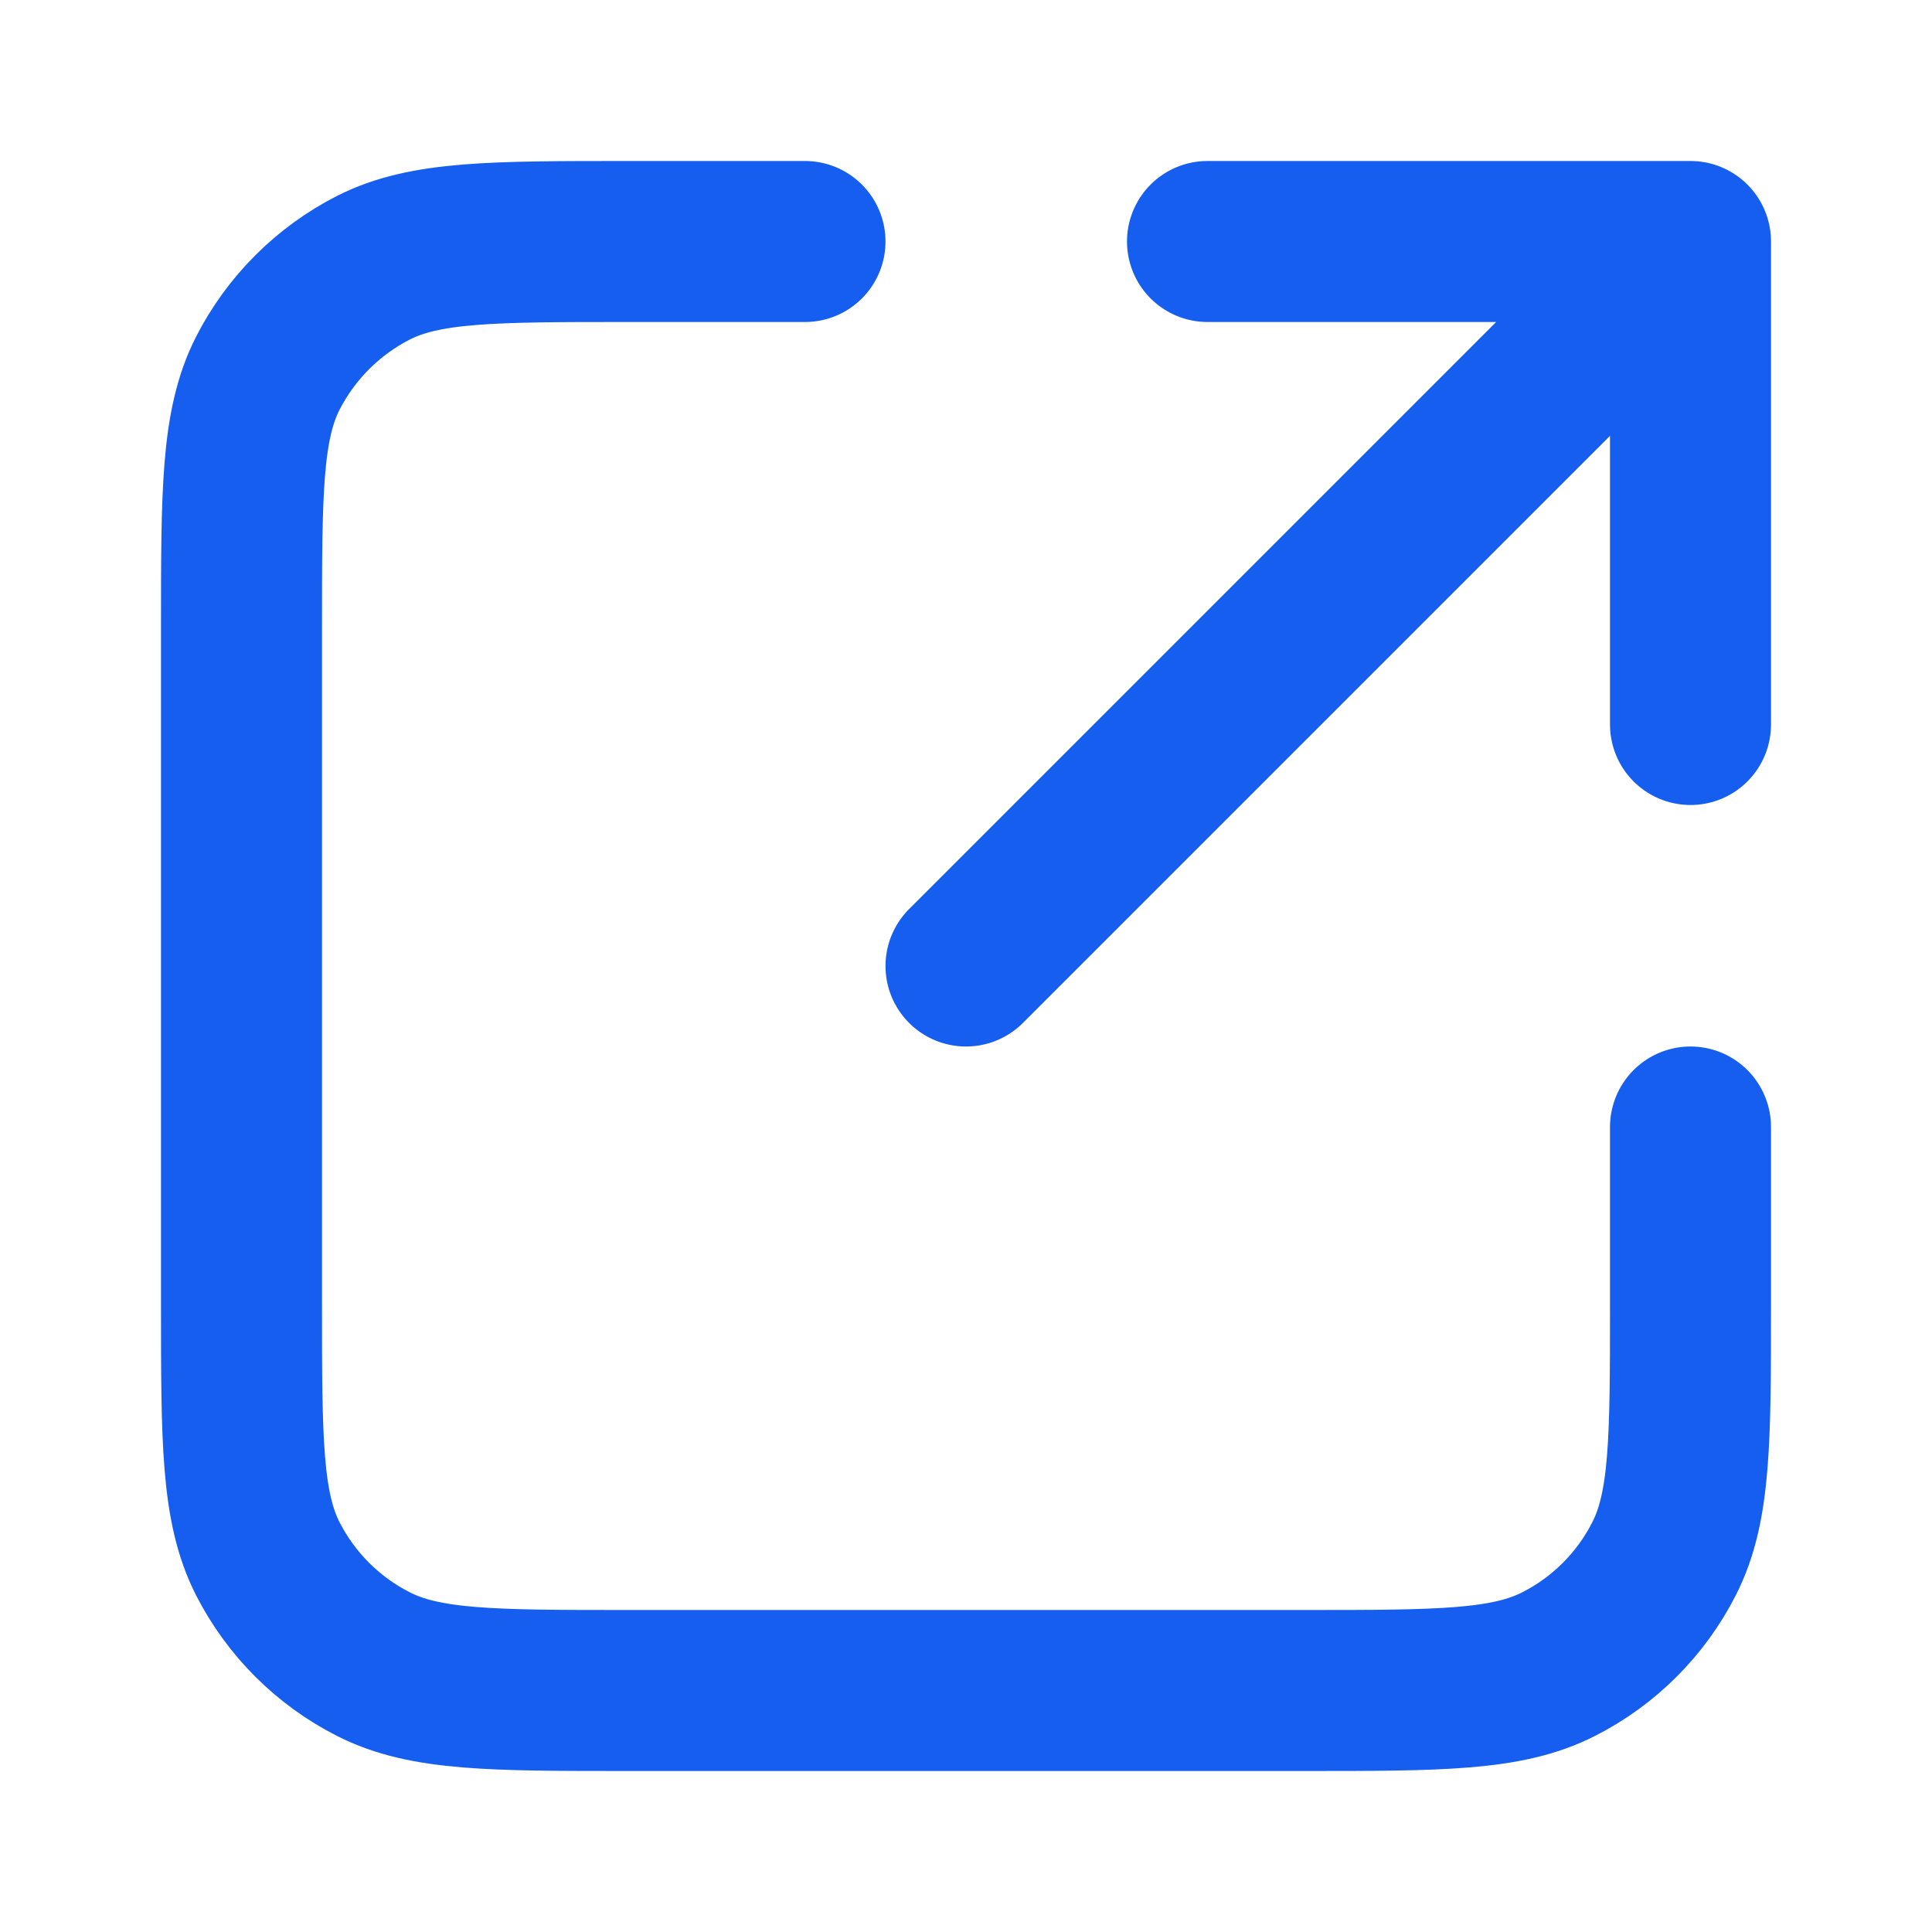
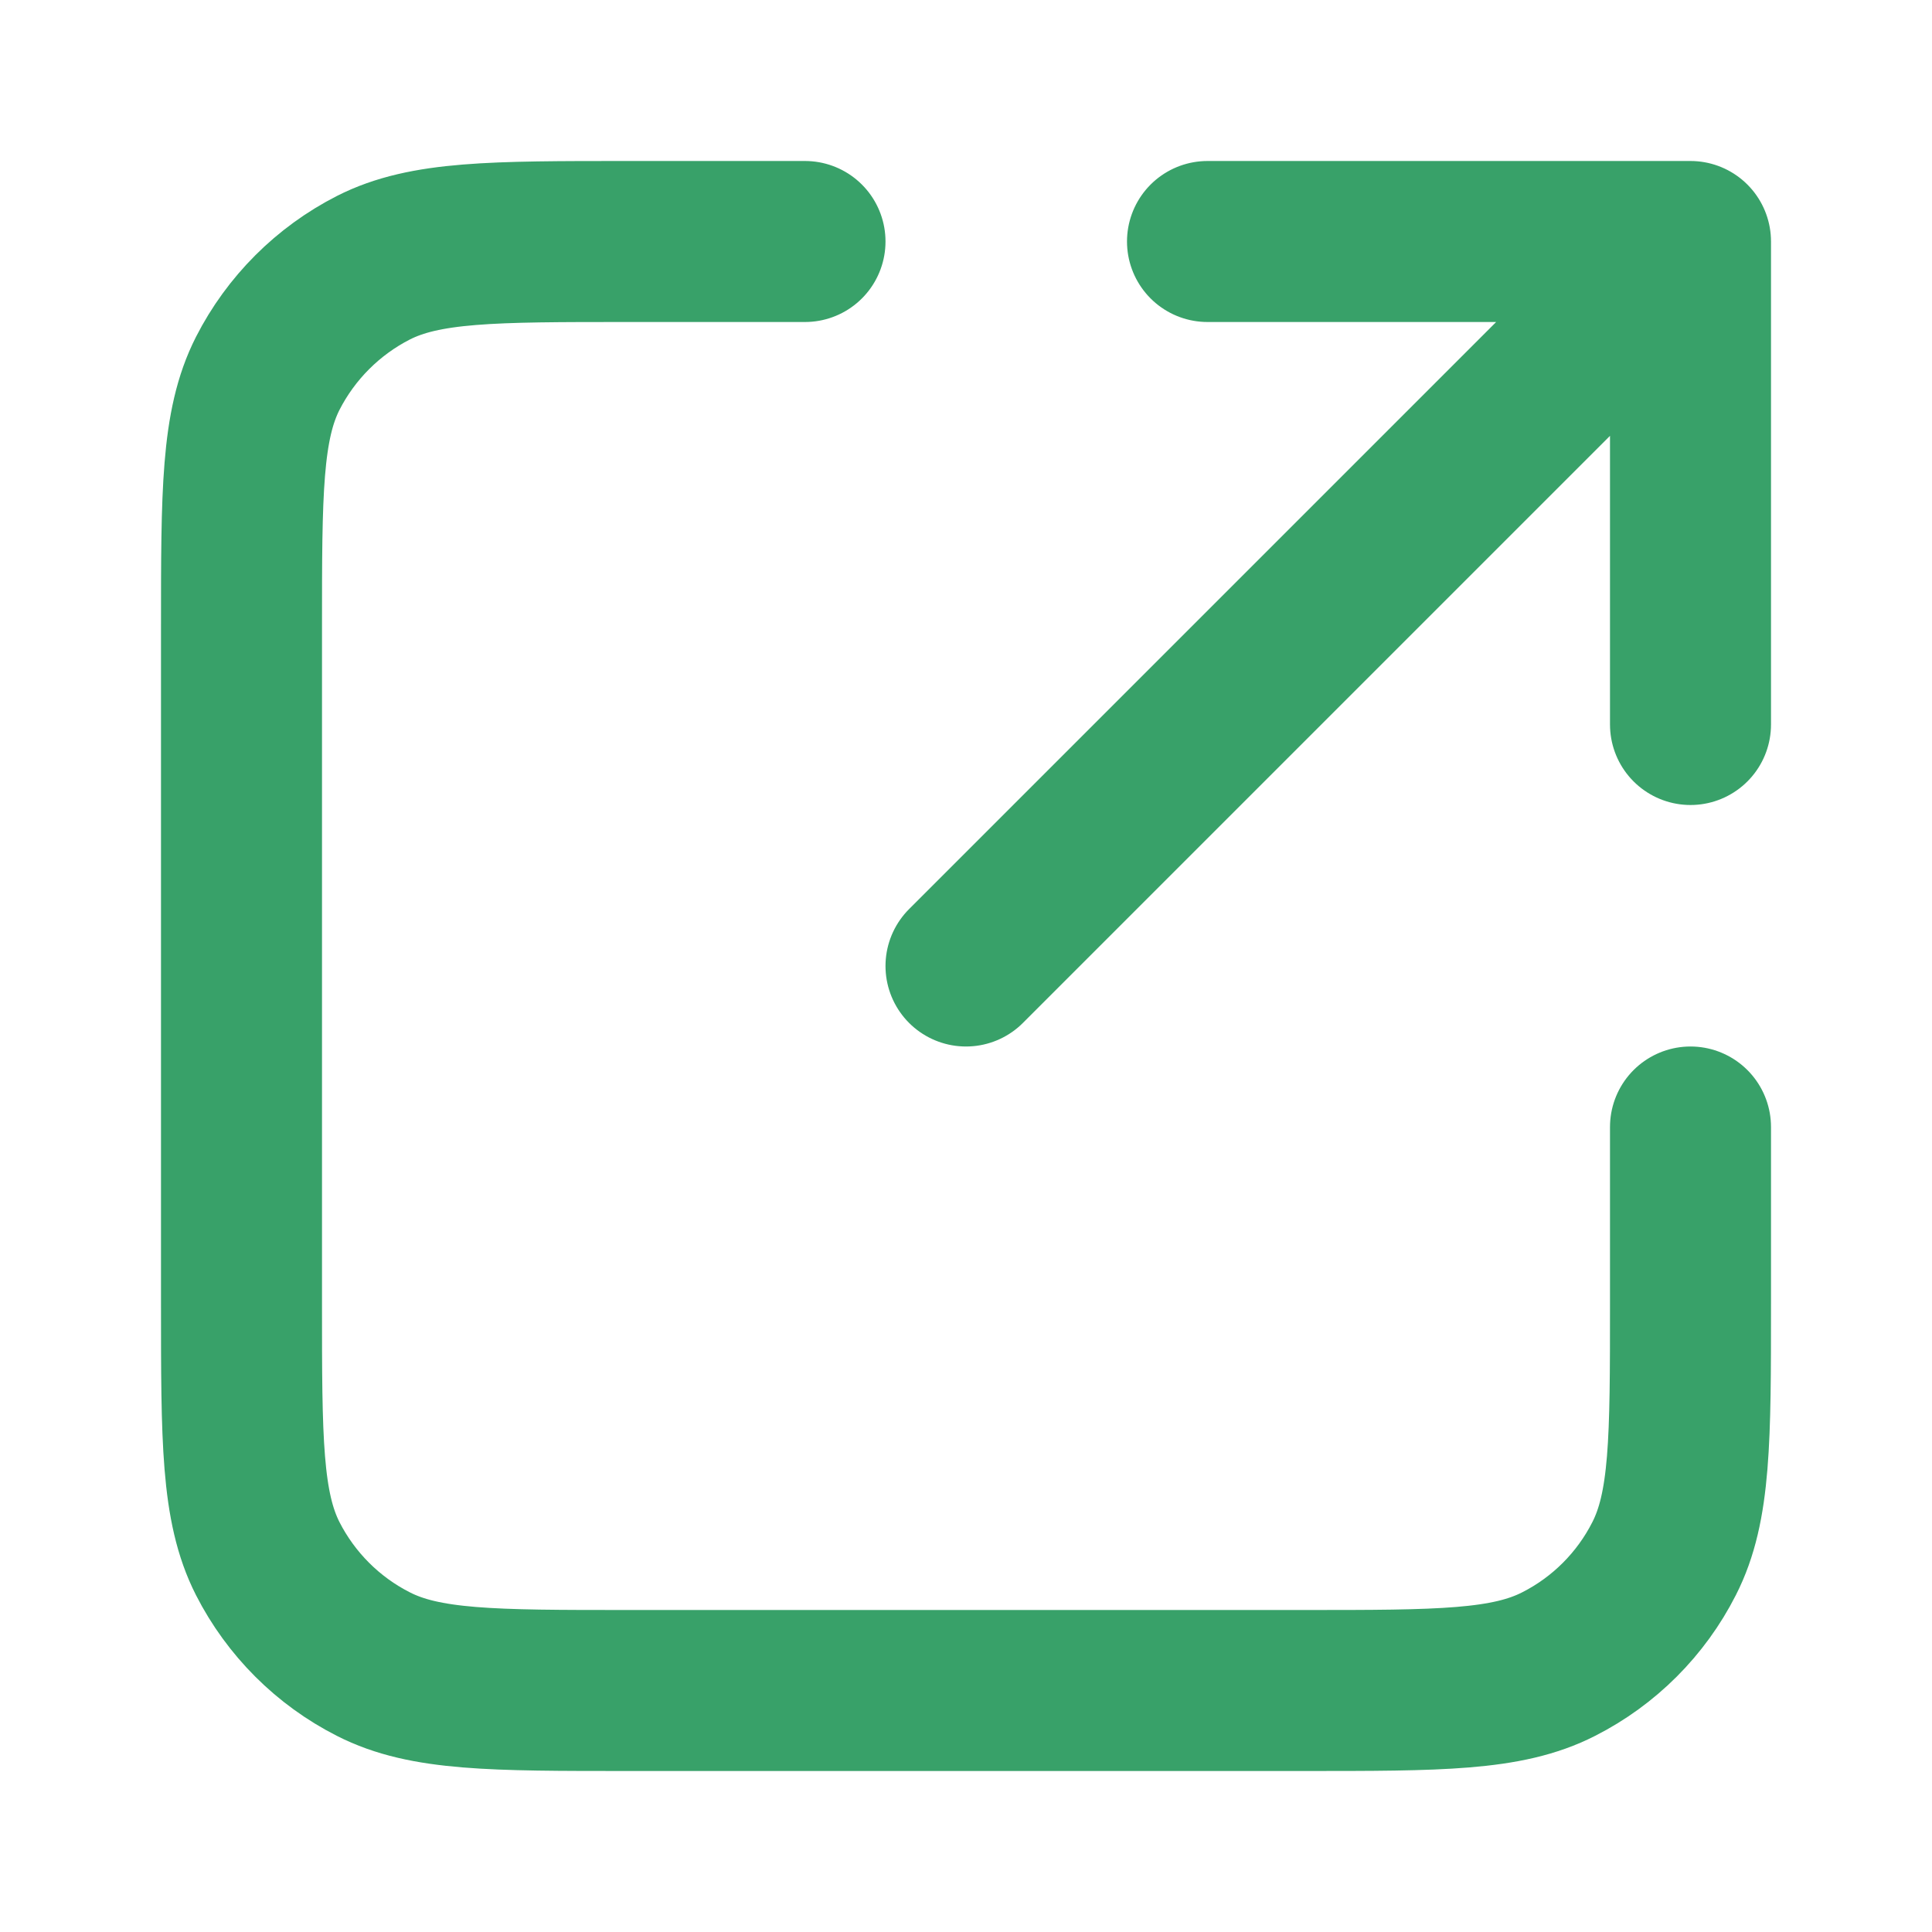
<svg xmlns="http://www.w3.org/2000/svg" width="12" height="12" viewBox="0 0 12 12" fill="none">
  <g id="link-external-02">
-     <path id="Icon" d="M10.5 4.5L10.5 1.5M10.5 1.5H7.5M10.5 1.5L6 6M5 1.5H3.9C3.06 1.5 2.64 1.5 2.319 1.663C2.037 1.807 1.807 2.037 1.663 2.319C1.5 2.64 1.5 3.06 1.5 3.9V8.1C1.5 8.94 1.5 9.36 1.663 9.681C1.807 9.963 2.037 10.193 2.319 10.336C2.64 10.5 3.06 10.5 3.9 10.5H8.1C8.94 10.5 9.36 10.5 9.681 10.336C9.963 10.193 10.193 9.963 10.336 9.681C10.5 9.36 10.5 8.94 10.5 8.1V7" stroke="#155EEF" stroke-linecap="round" stroke-linejoin="round" />
+     <path id="Icon" d="M10.5 4.5L10.5 1.5M10.5 1.5H7.5M10.5 1.5L6 6M5 1.5H3.9C3.06 1.5 2.64 1.5 2.319 1.663C2.037 1.807 1.807 2.037 1.663 2.319C1.5 2.64 1.5 3.06 1.5 3.9V8.1C1.5 8.94 1.5 9.36 1.663 9.681C1.807 9.963 2.037 10.193 2.319 10.336C2.64 10.5 3.06 10.5 3.9 10.5H8.1C8.94 10.5 9.36 10.5 9.681 10.336C9.963 10.193 10.193 9.963 10.336 9.681C10.5 9.36 10.5 8.94 10.5 8.1V7" stroke="#38A169" stroke-linecap="round" stroke-linejoin="round" />
  </g>
</svg>
